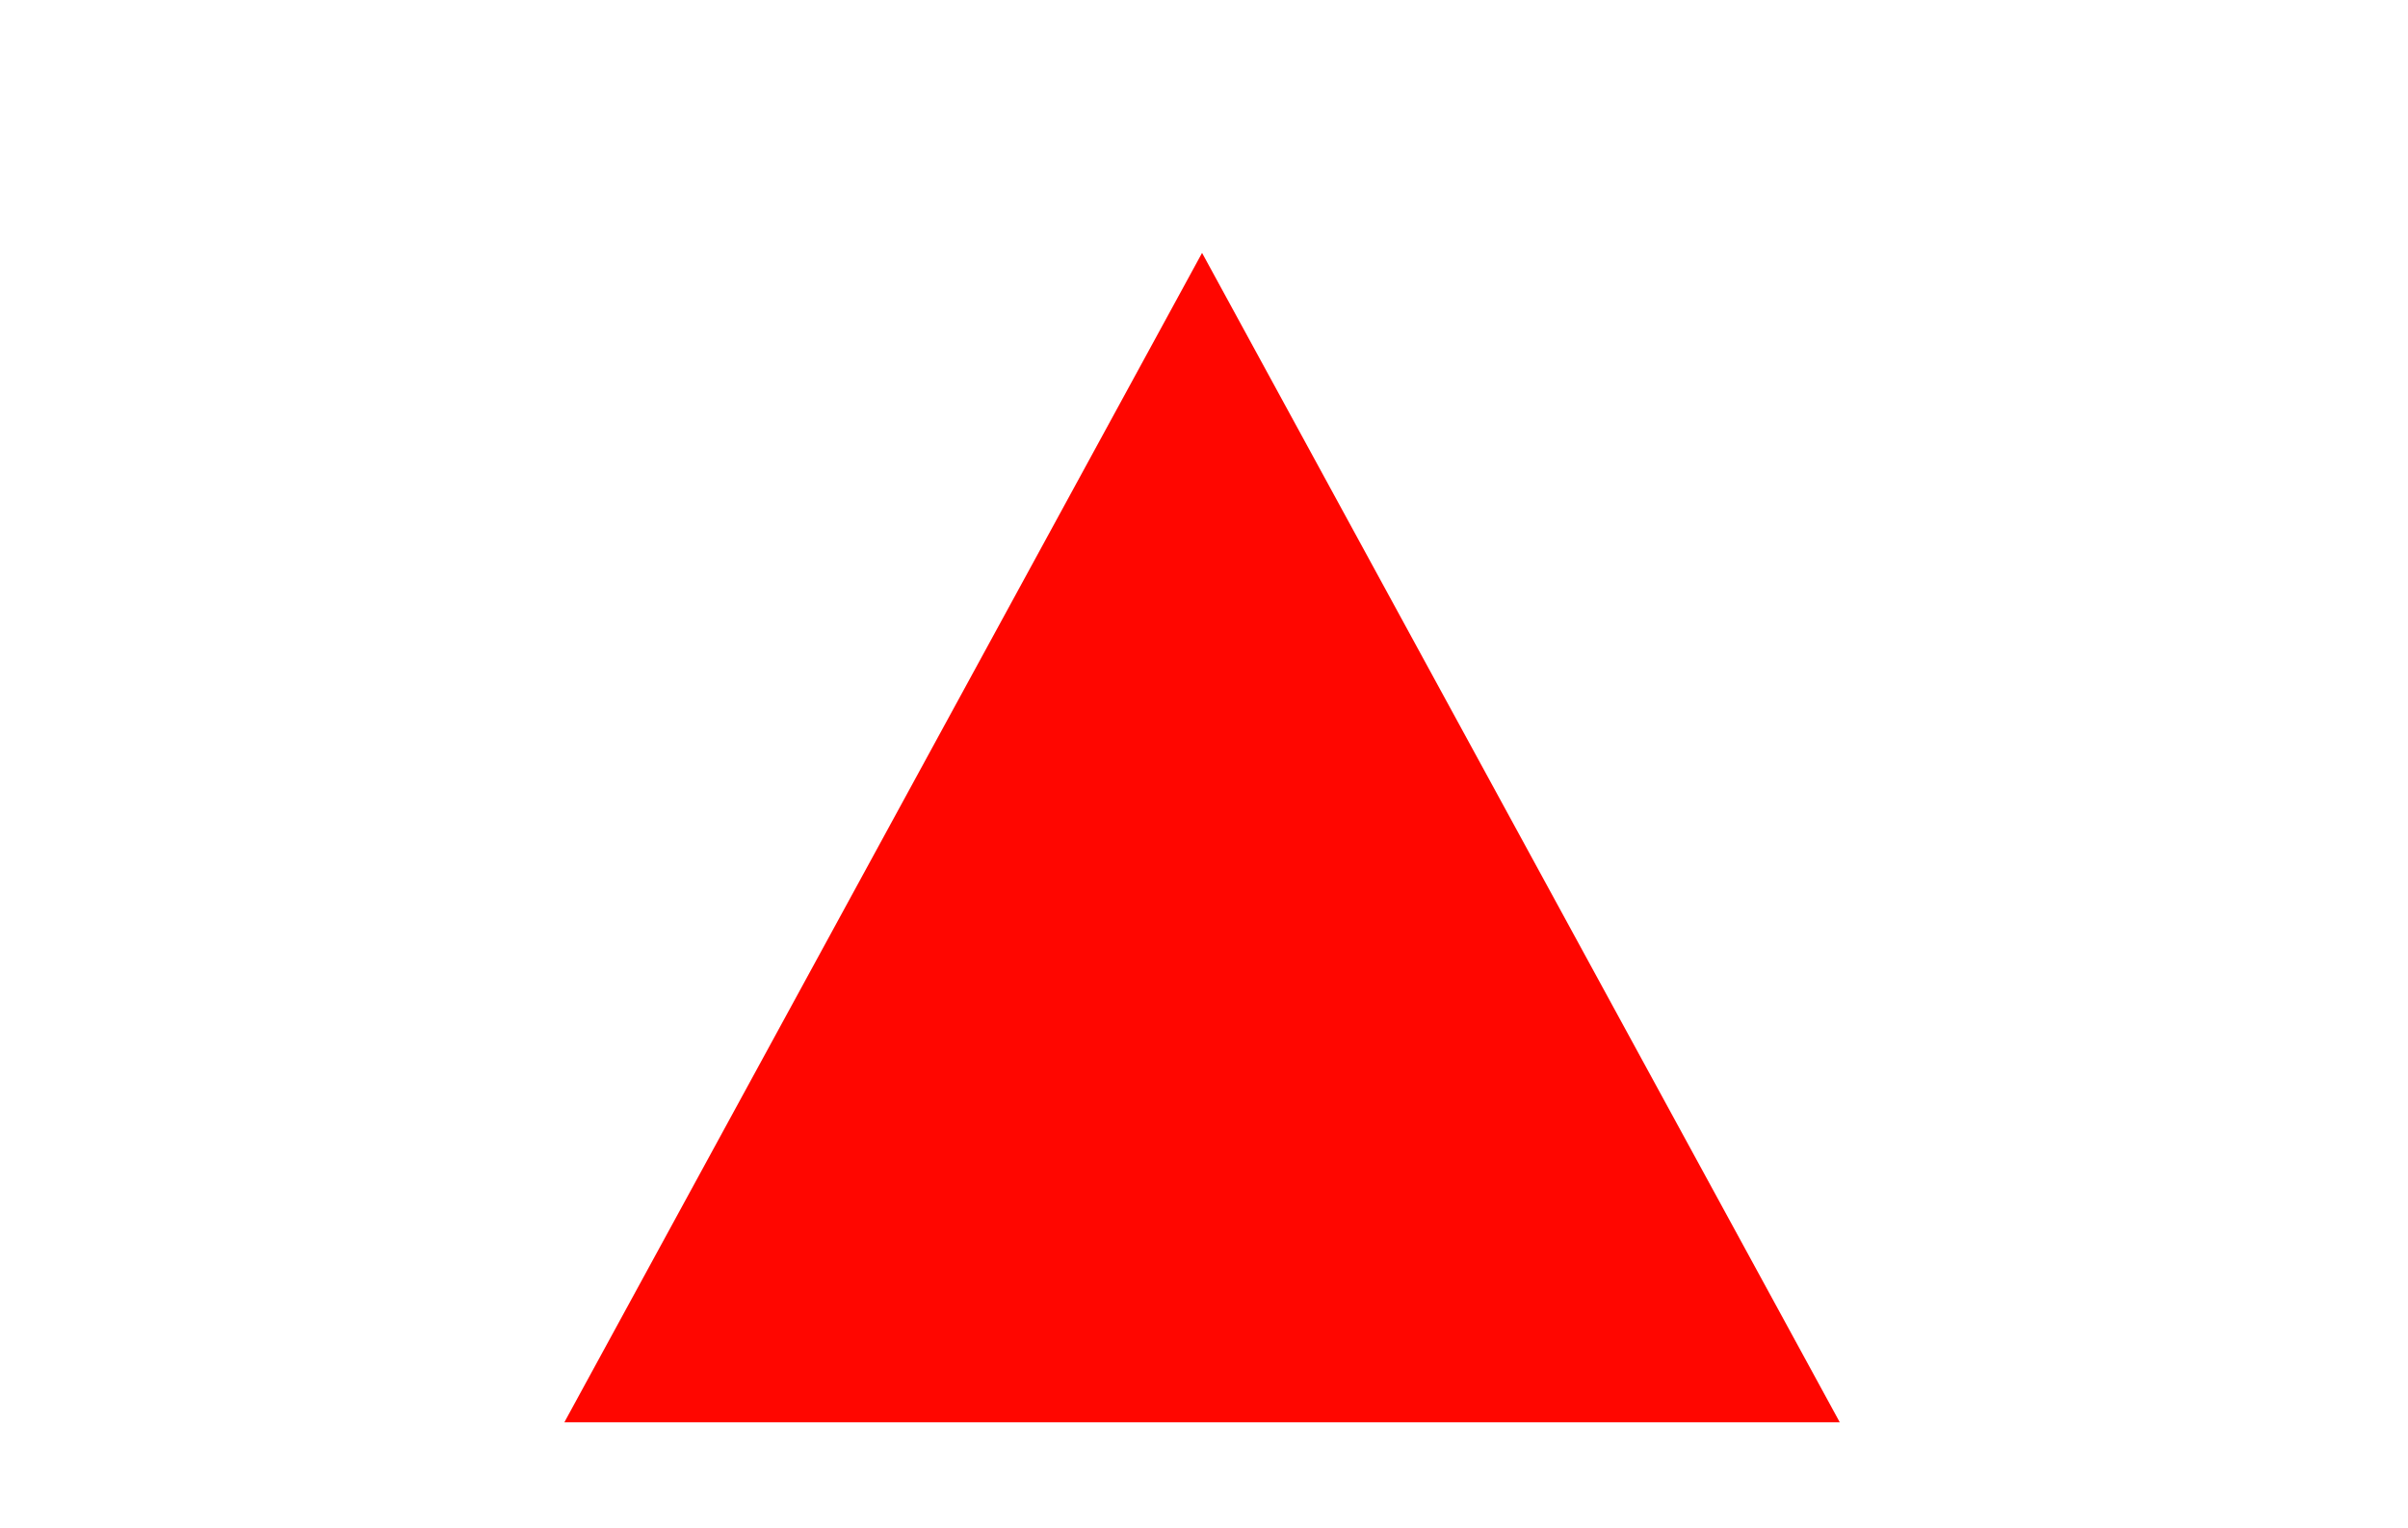
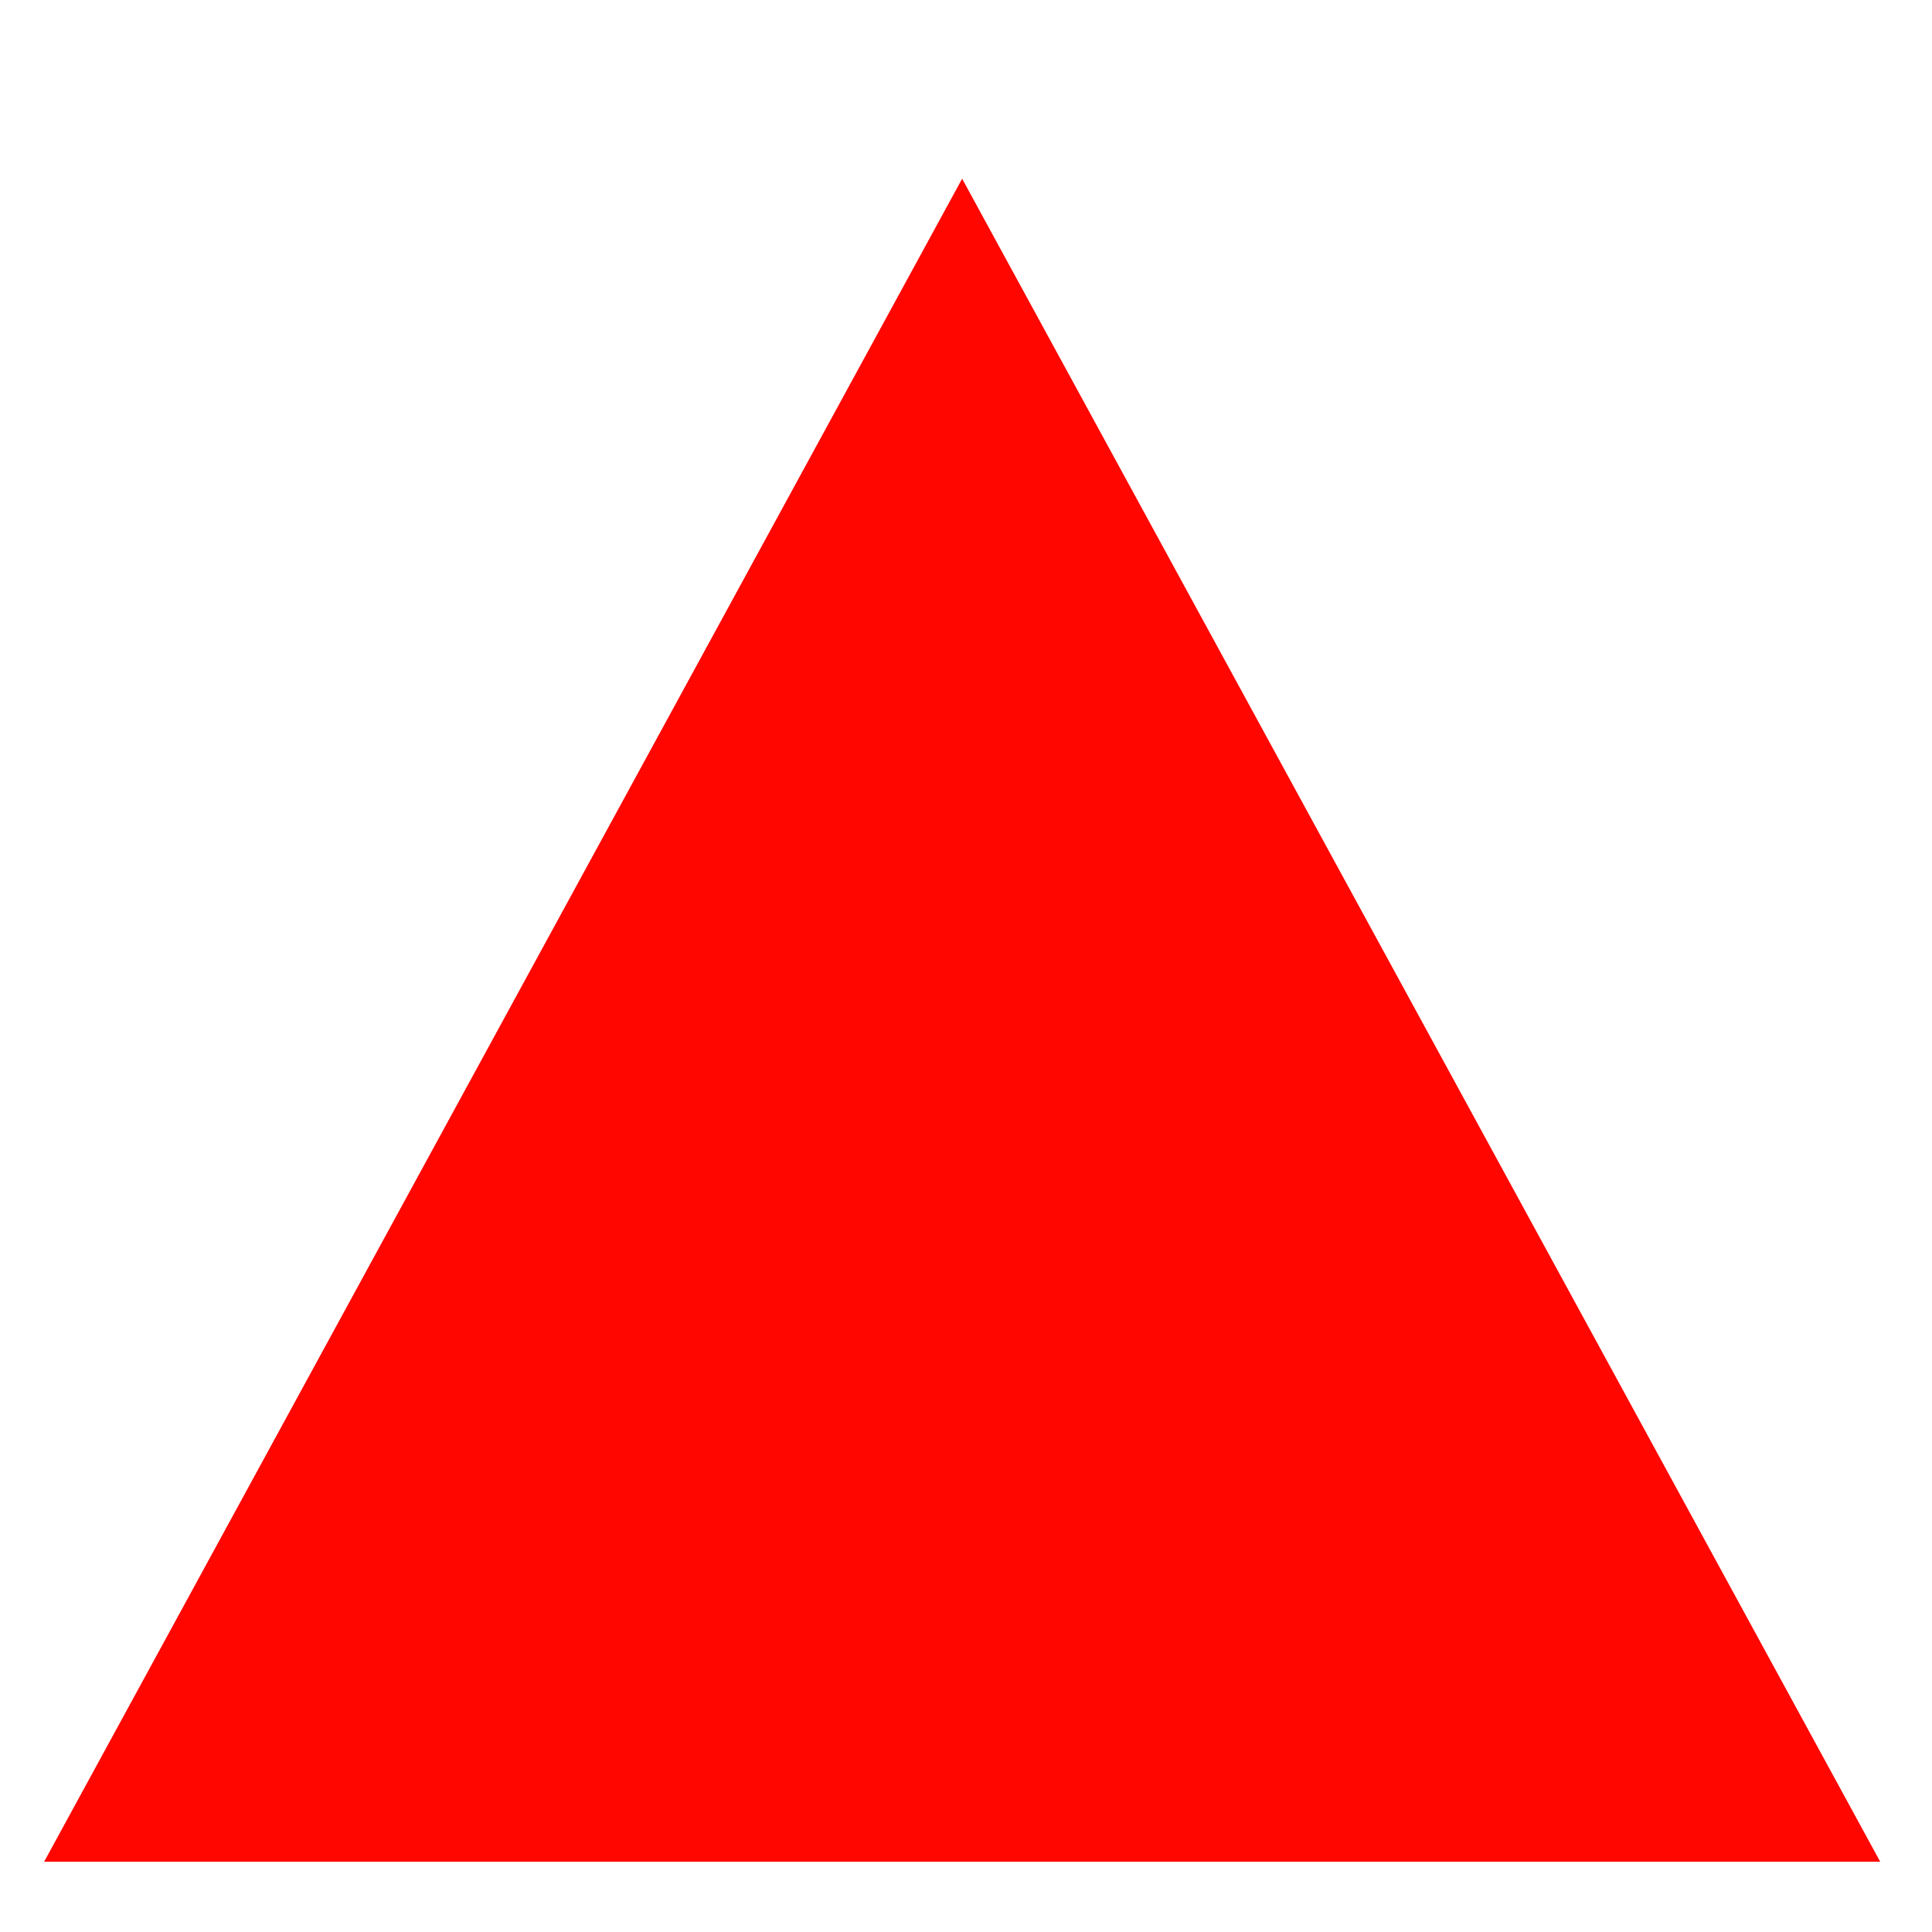
- <svg xmlns="http://www.w3.org/2000/svg" width="100%" height="100%" viewBox="0 0 41 26" version="1.1" xml:space="preserve" style="fill-rule:evenodd;clip-rule:evenodd;stroke-linejoin:round;stroke-miterlimit:2;">
-   <rect id="tim-vrchol" x="0.467" y="0.71" width="40" height="25" style="fill:none;" />
-   <path d="M20.467,4.305l10.858,19.906l-21.716,0l10.858,-19.906Z" style="fill:#ff0600;" />
+ <svg xmlns="http://www.w3.org/2000/svg" width="100%" height="100%" viewBox="0 0 26 26" version="1.1" xml:space="preserve" style="fill-rule:evenodd;clip-rule:evenodd;stroke-linejoin:round;stroke-miterlimit:2;">
+   <rect id="tim-vrchol" x="0.448" y="0.71" width="25" height="25" style="fill:none;" />
+   <path d="M12.948,2.405l12.355,22.649l-24.709,0l12.354,-22.649Z" style="fill:#ff0600;" />
</svg>
